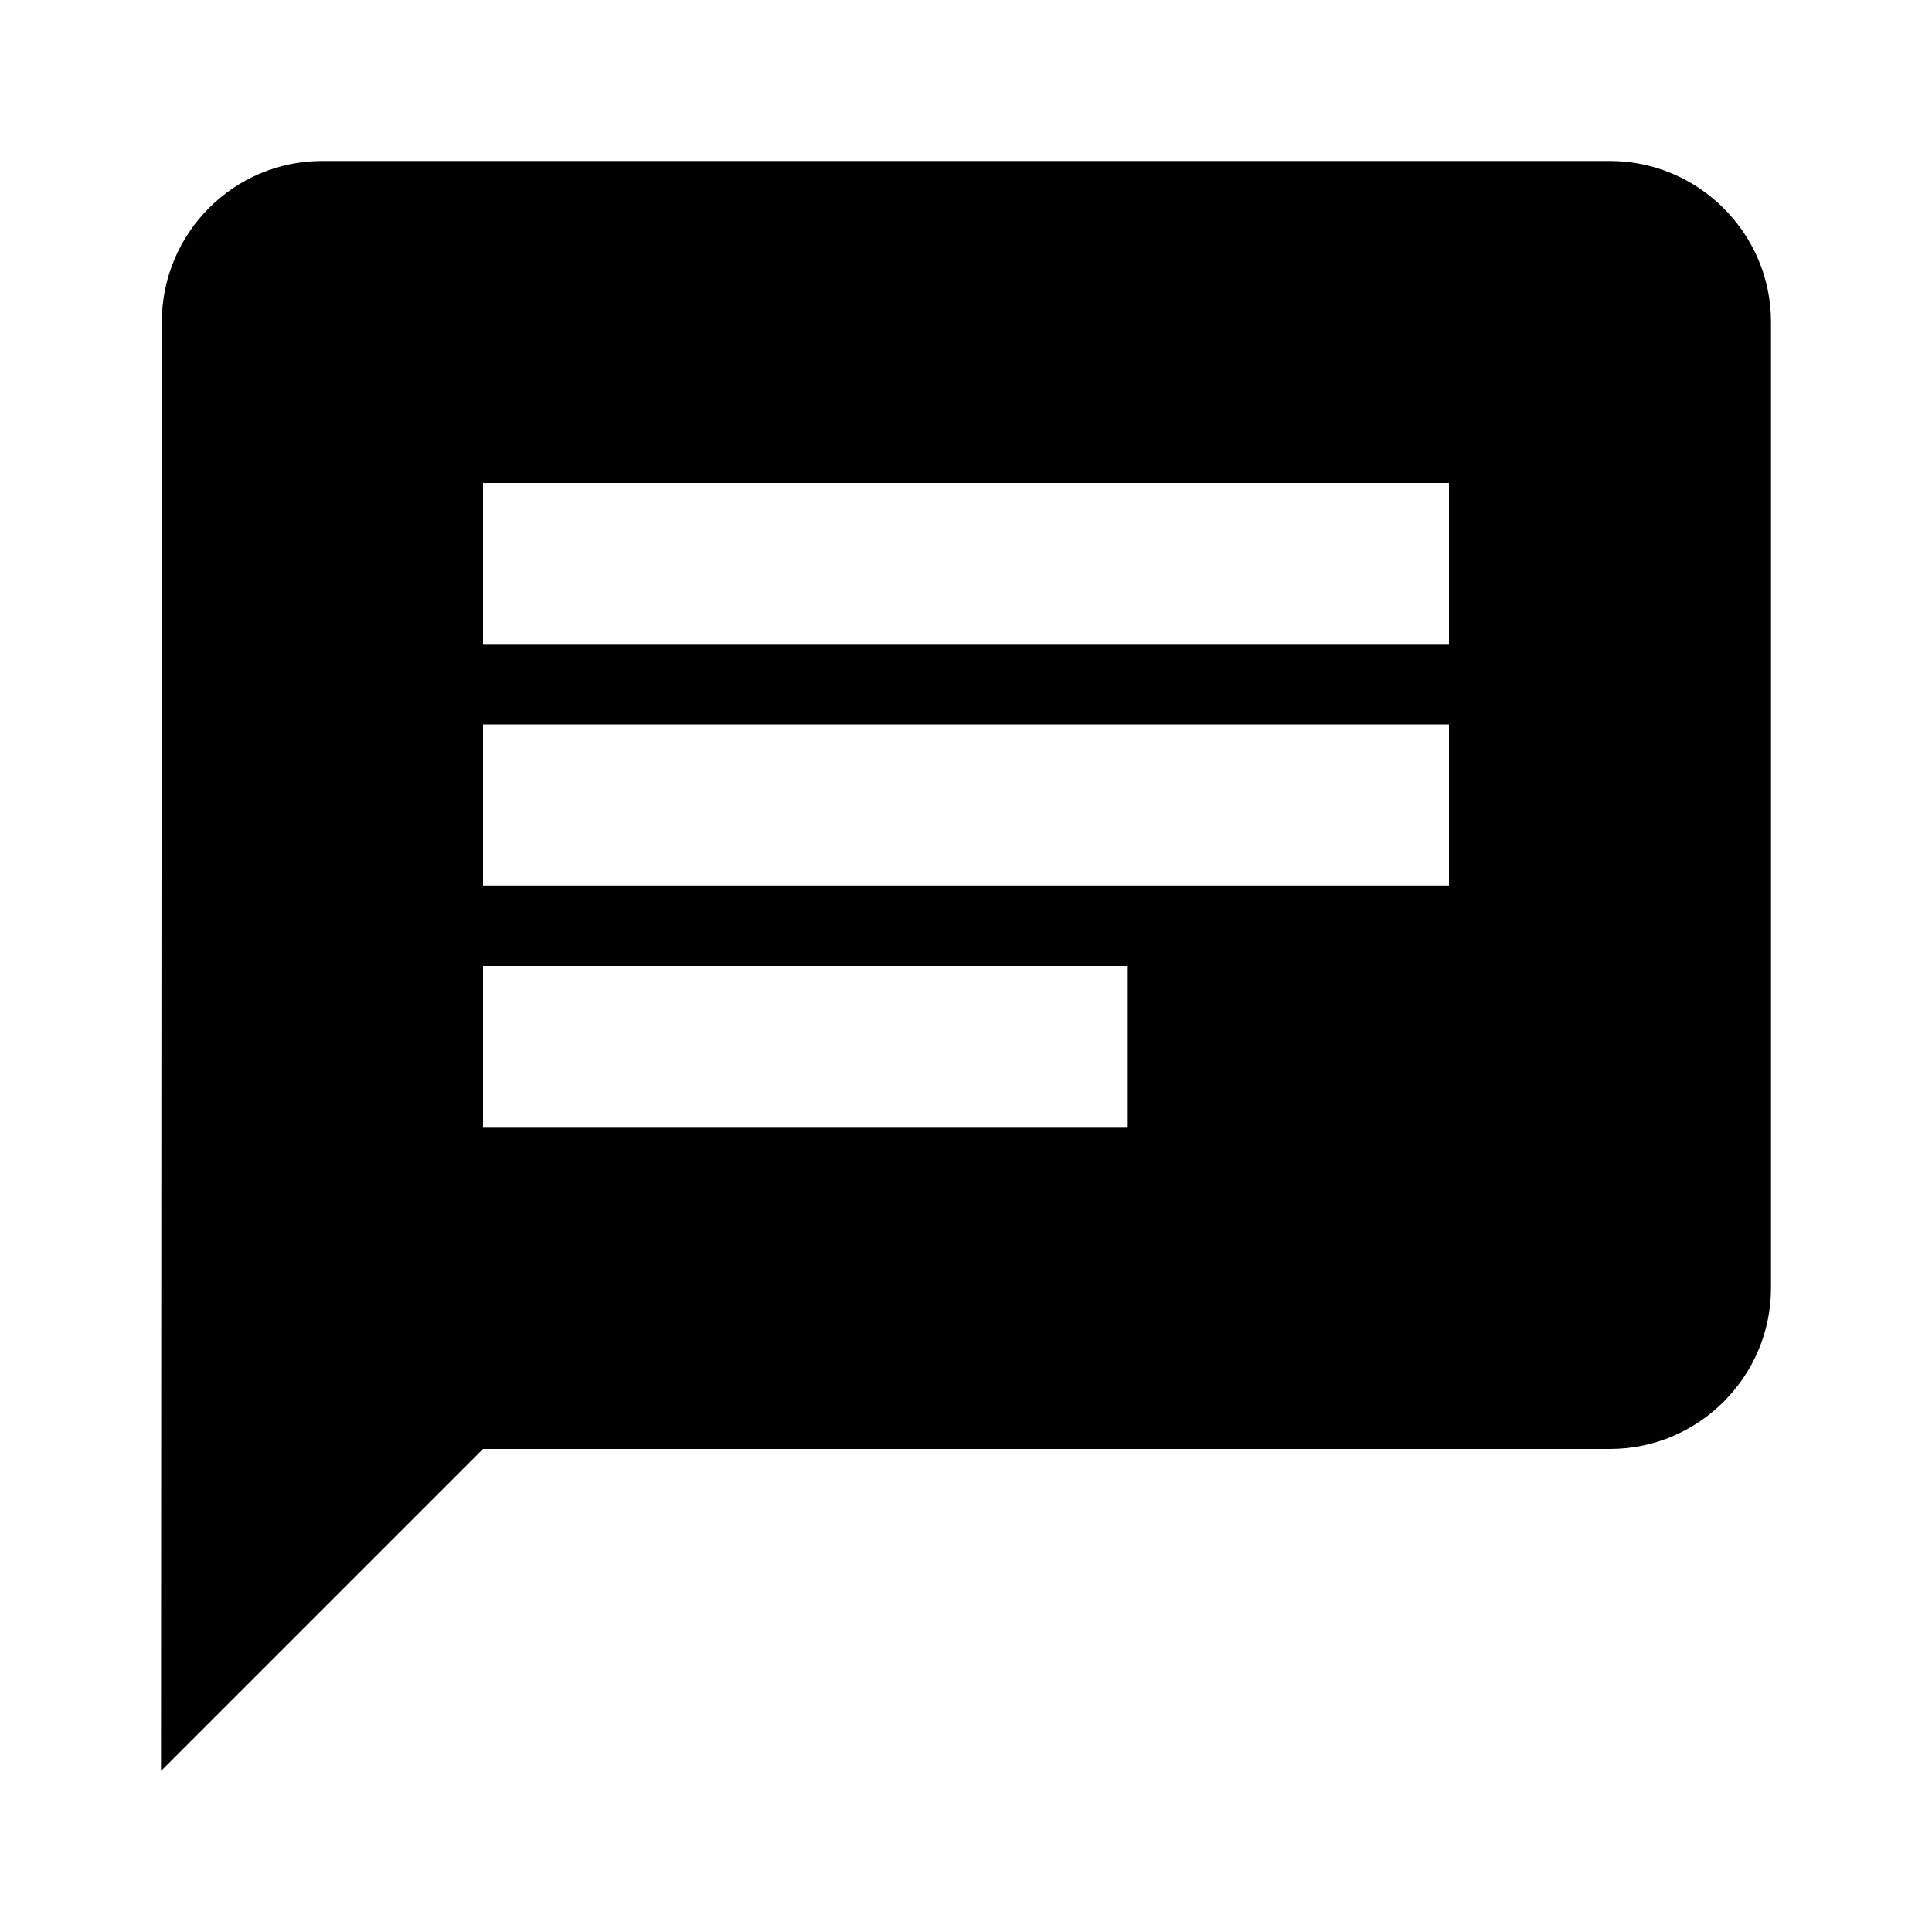
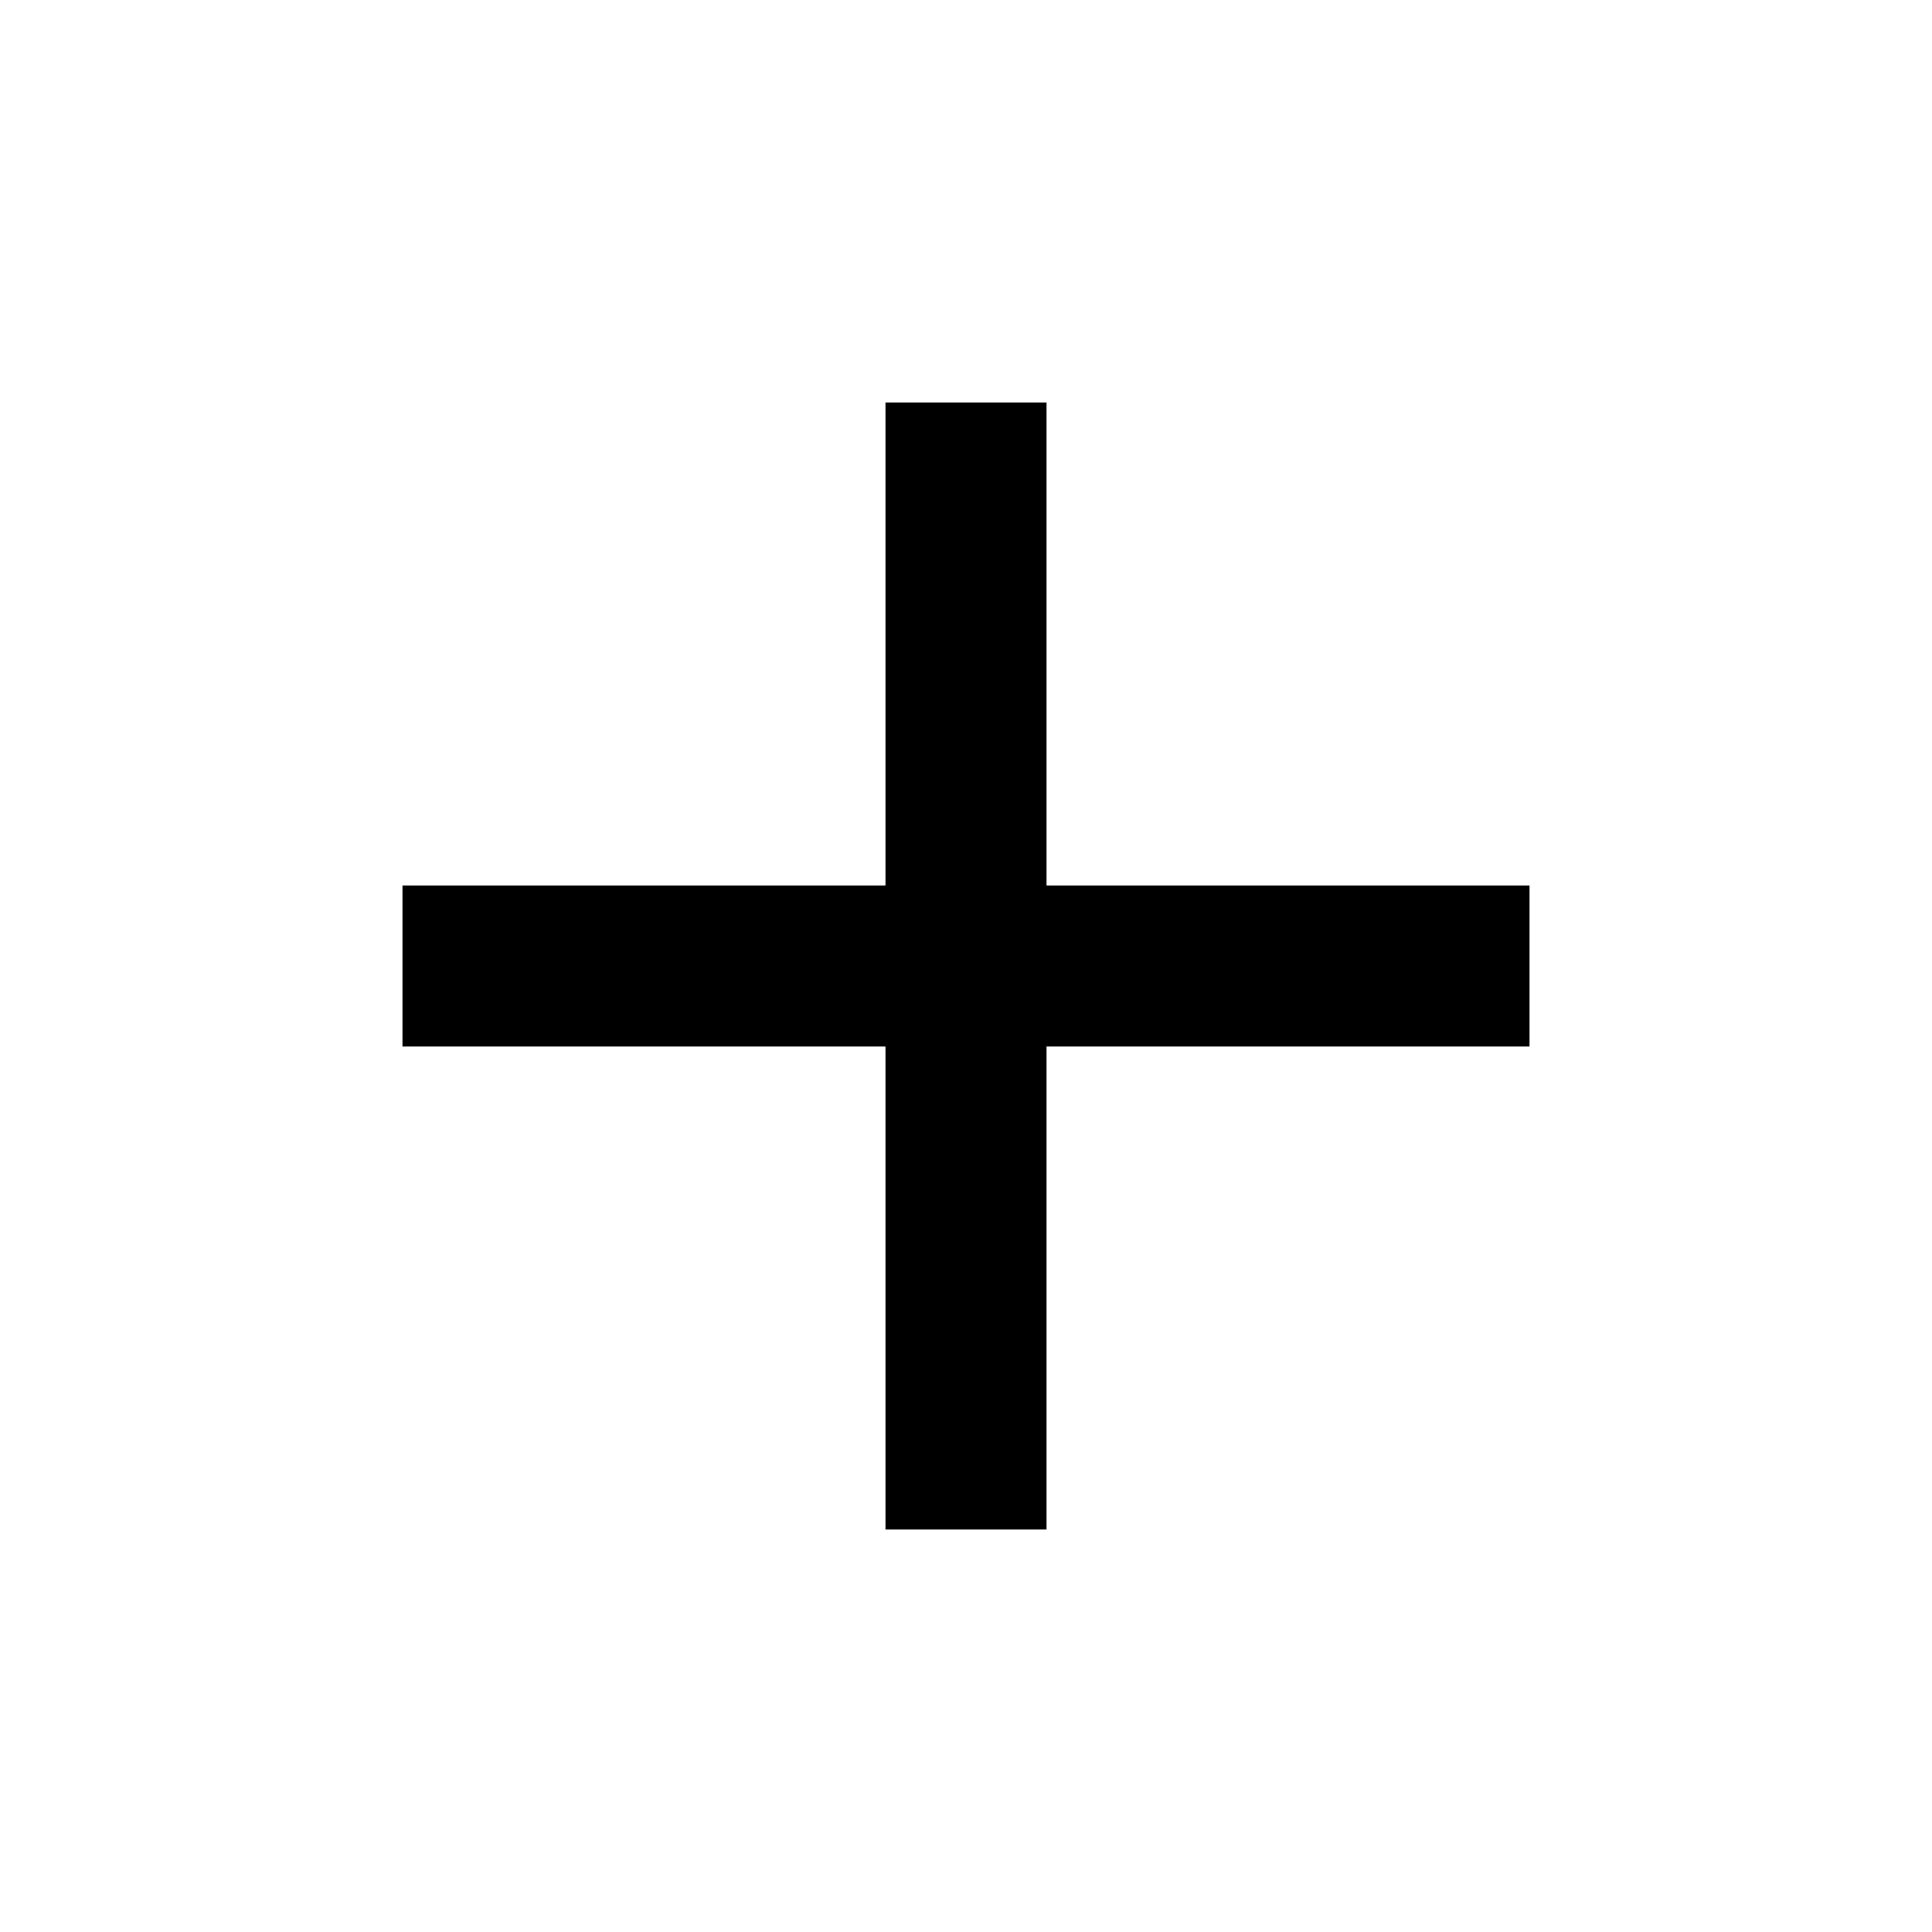
- <svg xmlns="http://www.w3.org/2000/svg" height="24px" viewBox="0 0 24 24" width="24px" fill="#000000">
+ <svg xmlns="http://www.w3.org/2000/svg" height="24px" viewBox="0 0 24 24" width="24px" fill="black">
  <path d="M0 0h24v24H0z" fill="none" />
-   <path d="M20 2H4c-1.1 0-1.99.9-1.99 2L2 22l4-4h14c1.1 0 2-.9 2-2V4c0-1.1-.9-2-2-2zM6 9h12v2H6V9zm8 5H6v-2h8v2zm4-6H6V6h12v2z" />
+   <path d="M19 13h-6v6h-2v-6H5v-2h6V5h2v6h6v2z" />
</svg>
